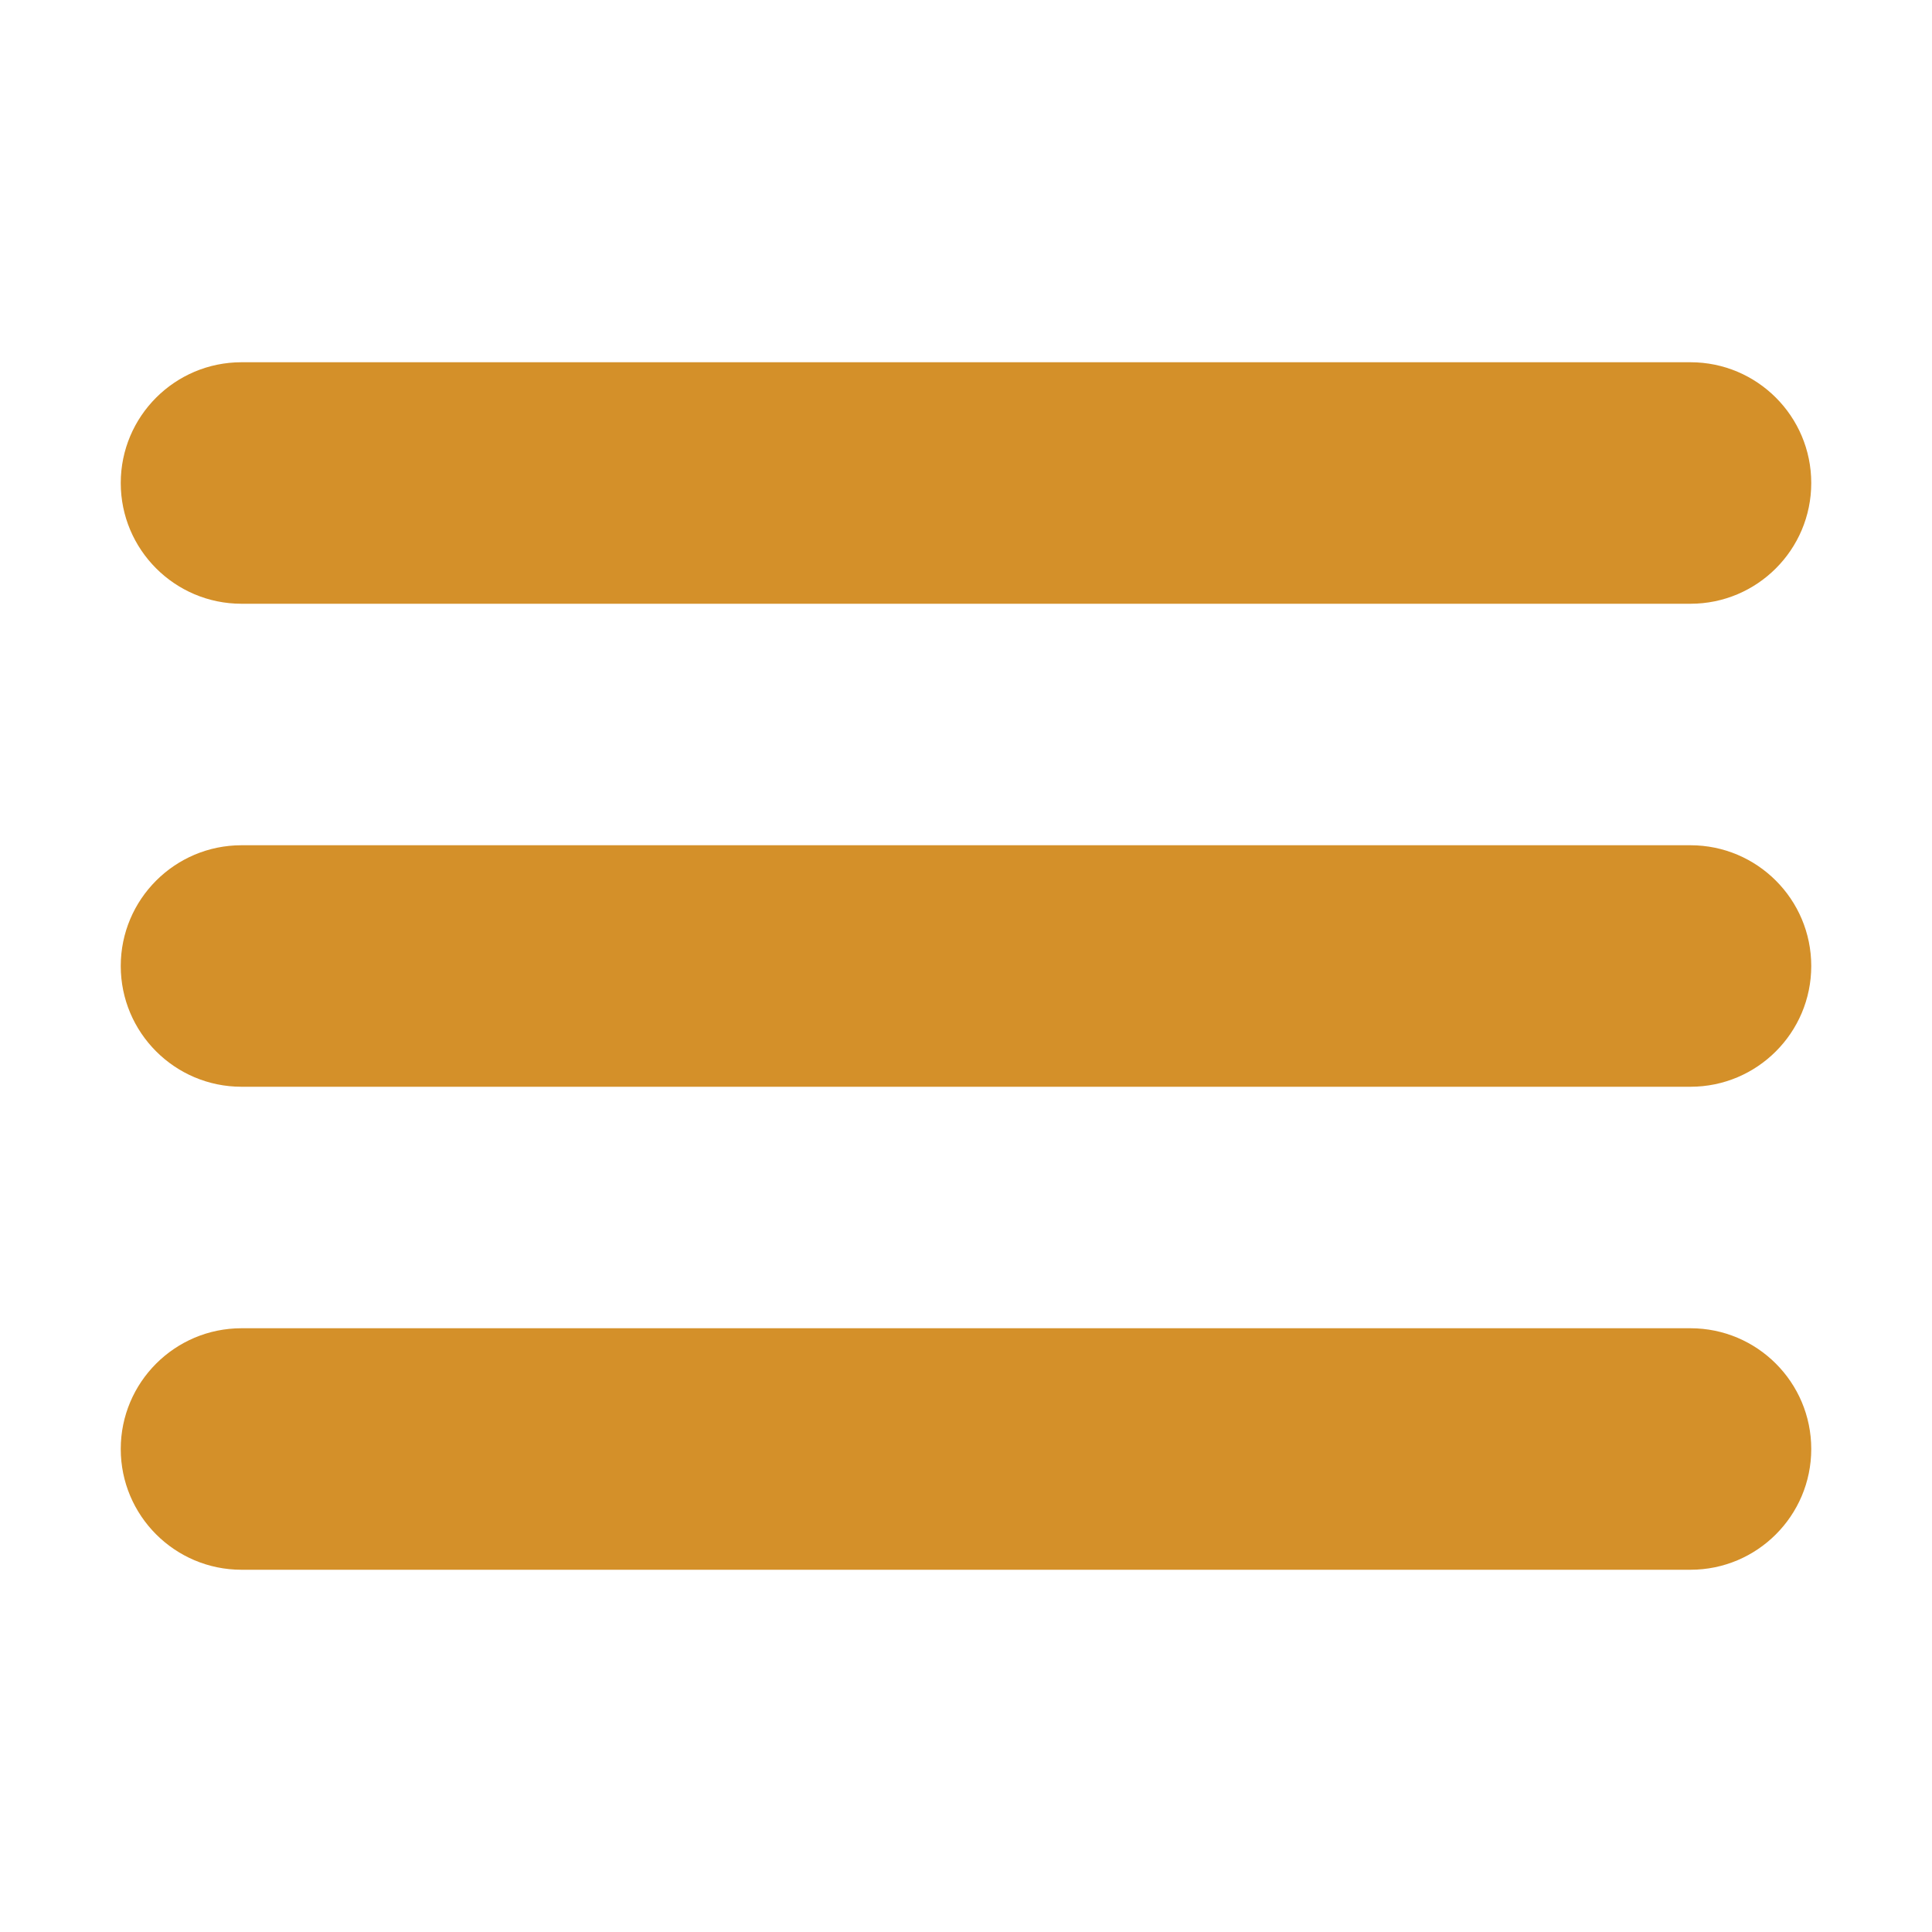
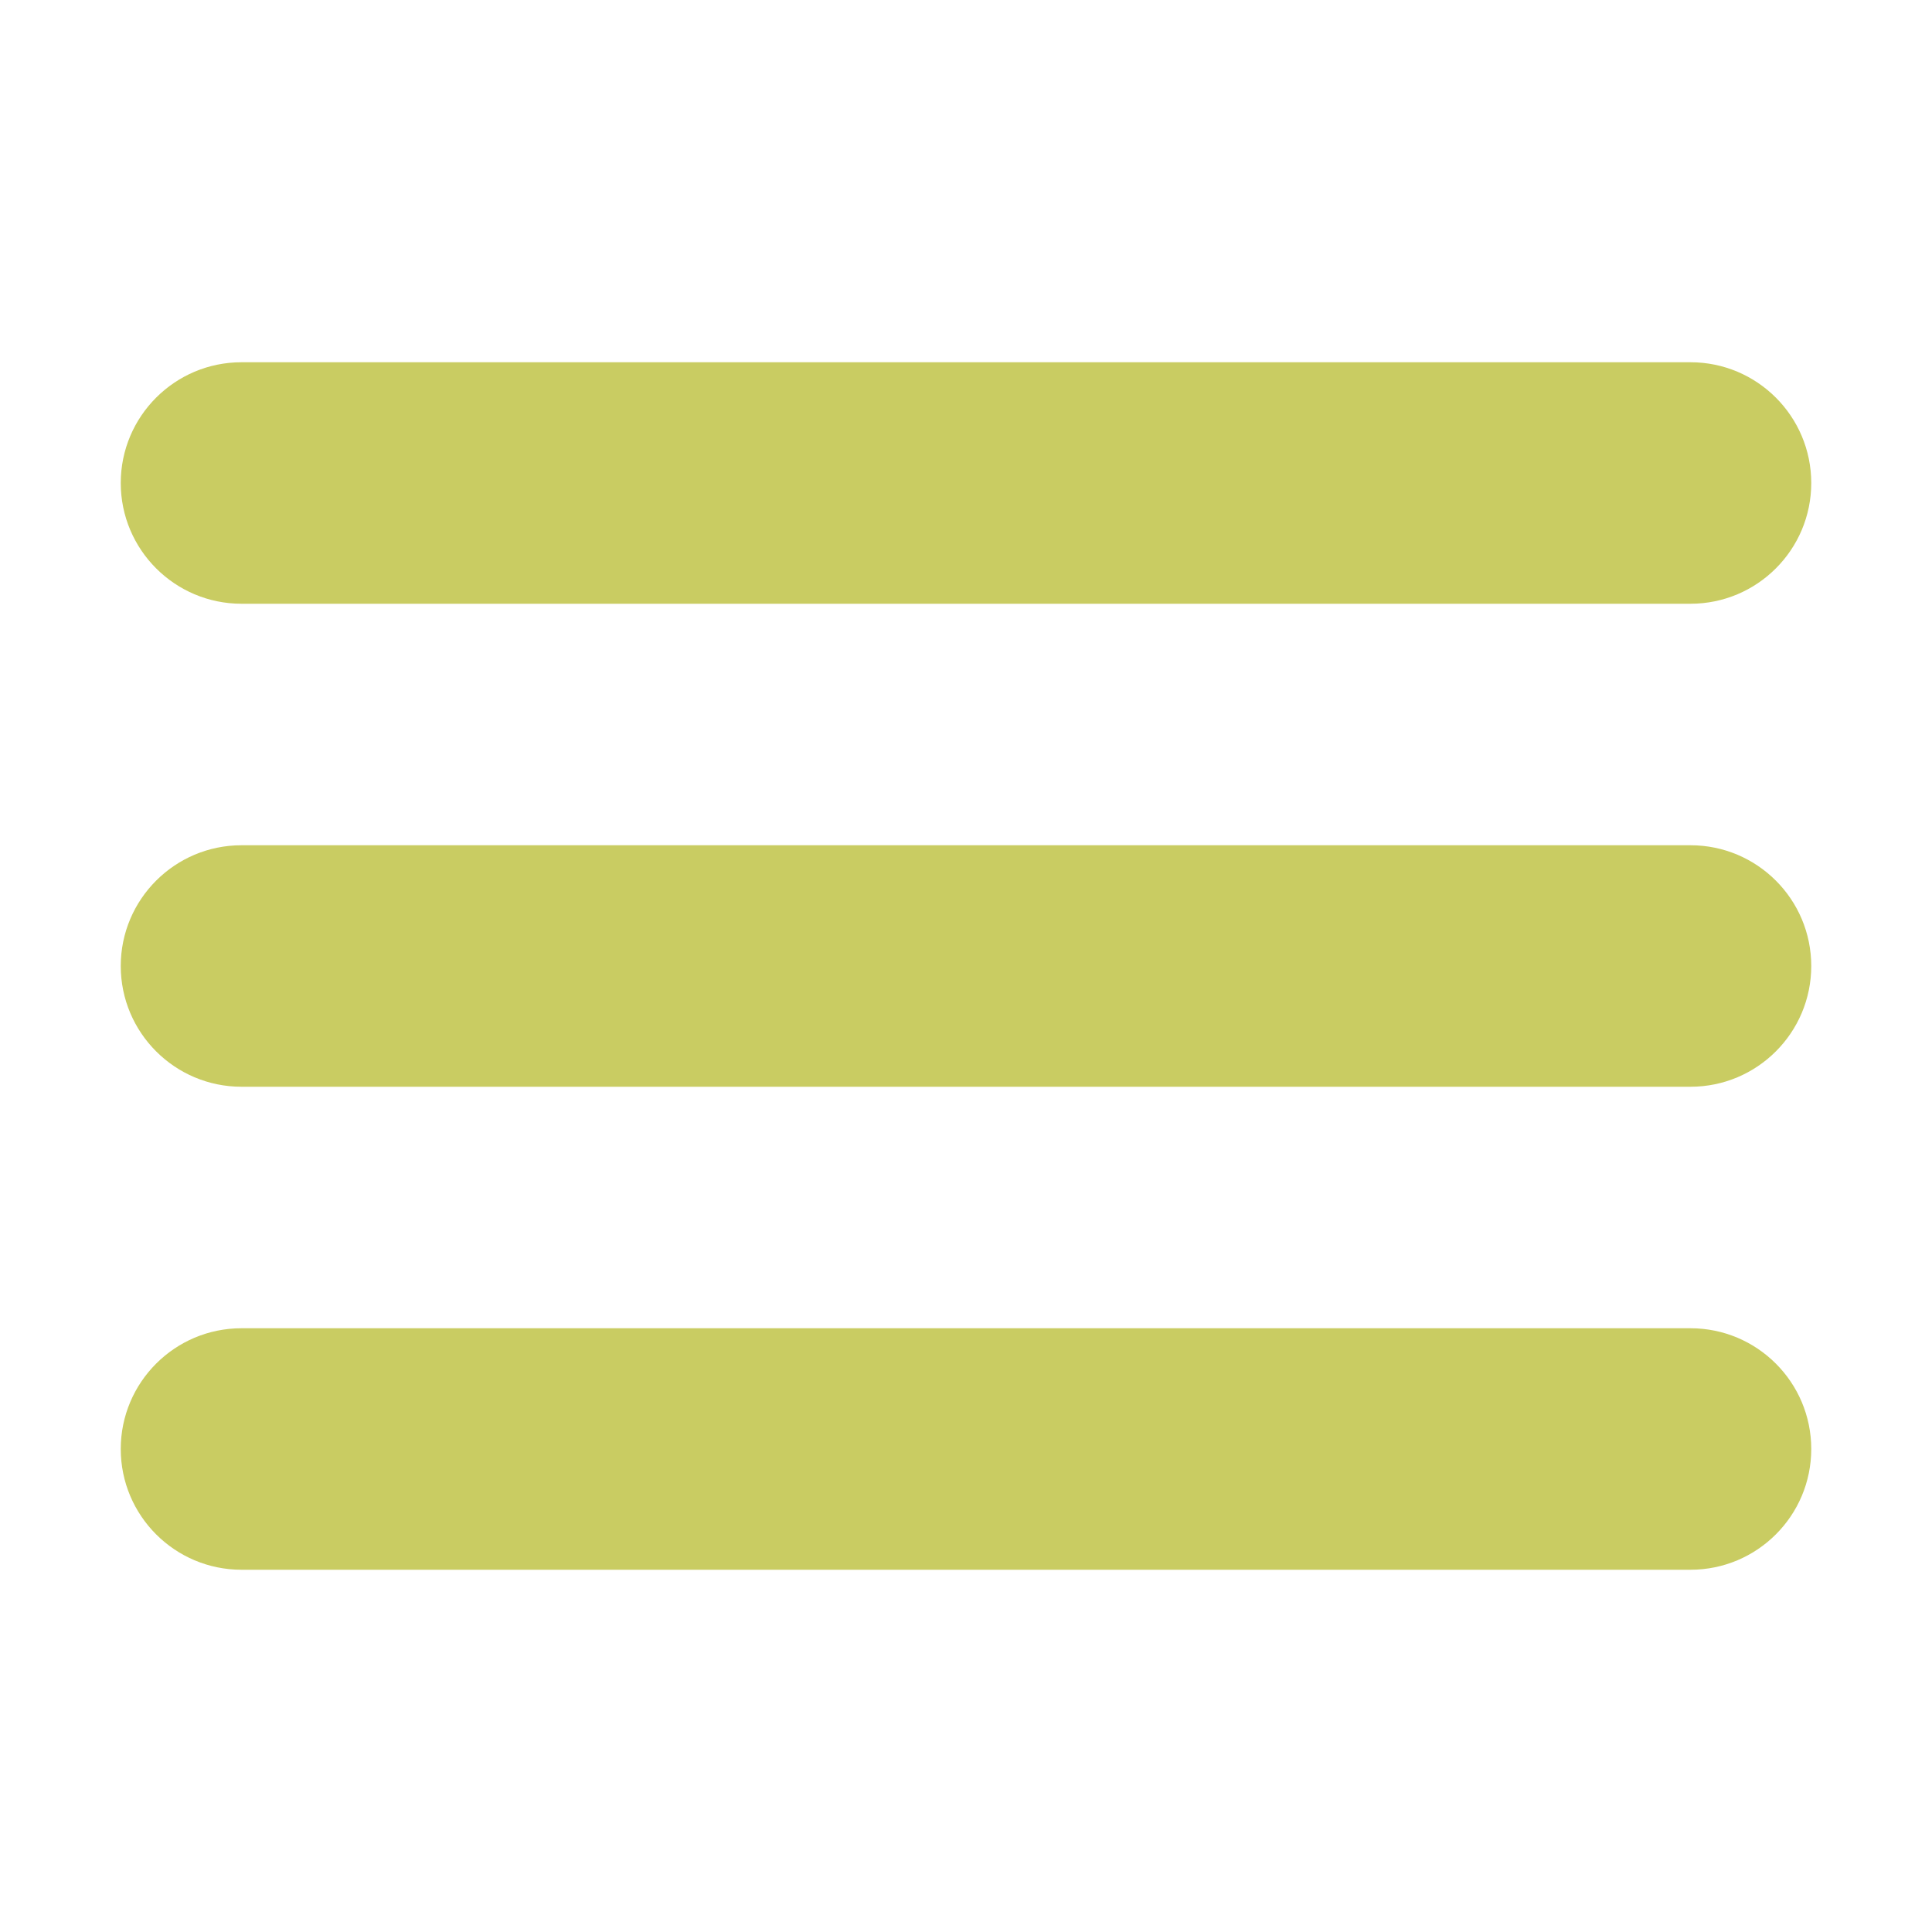
<svg xmlns="http://www.w3.org/2000/svg" width="32" height="32">
  <g>
    <rect fill="none" id="canvas_background" height="402" width="582" y="-1" x="-1" />
  </g>
  <g>
-     <path fill="#d49029" id="svg_1" d="m4,10l24,0c1.104,0 2,-0.896 2,-2s-0.896,-2 -2,-2l-24,0c-1.104,0 -2,0.896 -2,2s0.896,2 2,2zm24,4l-24,0c-1.104,0 -2,0.896 -2,2s0.896,2 2,2l24,0c1.104,0 2,-0.896 2,-2s-0.896,-2 -2,-2zm0,8l-24,0c-1.104,0 -2,0.896 -2,2s0.896,2 2,2l24,0c1.104,0 2,-0.896 2,-2s-0.896,-2 -2,-2z" />
+     <path fill="#C9CC62" id="svg_1" d="m4,10l24,0c1.104,0 2,-0.896 2,-2s-0.896,-2 -2,-2l-24,0c-1.104,0 -2,0.896 -2,2s0.896,2 2,2zm24,4l-24,0c-1.104,0 -2,0.896 -2,2s0.896,2 2,2l24,0c1.104,0 2,-0.896 2,-2s-0.896,-2 -2,-2zm0,8l-24,0c-1.104,0 -2,0.896 -2,2s0.896,2 2,2l24,0c1.104,0 2,-0.896 2,-2s-0.896,-2 -2,-2z" />
  </g>
</svg>
